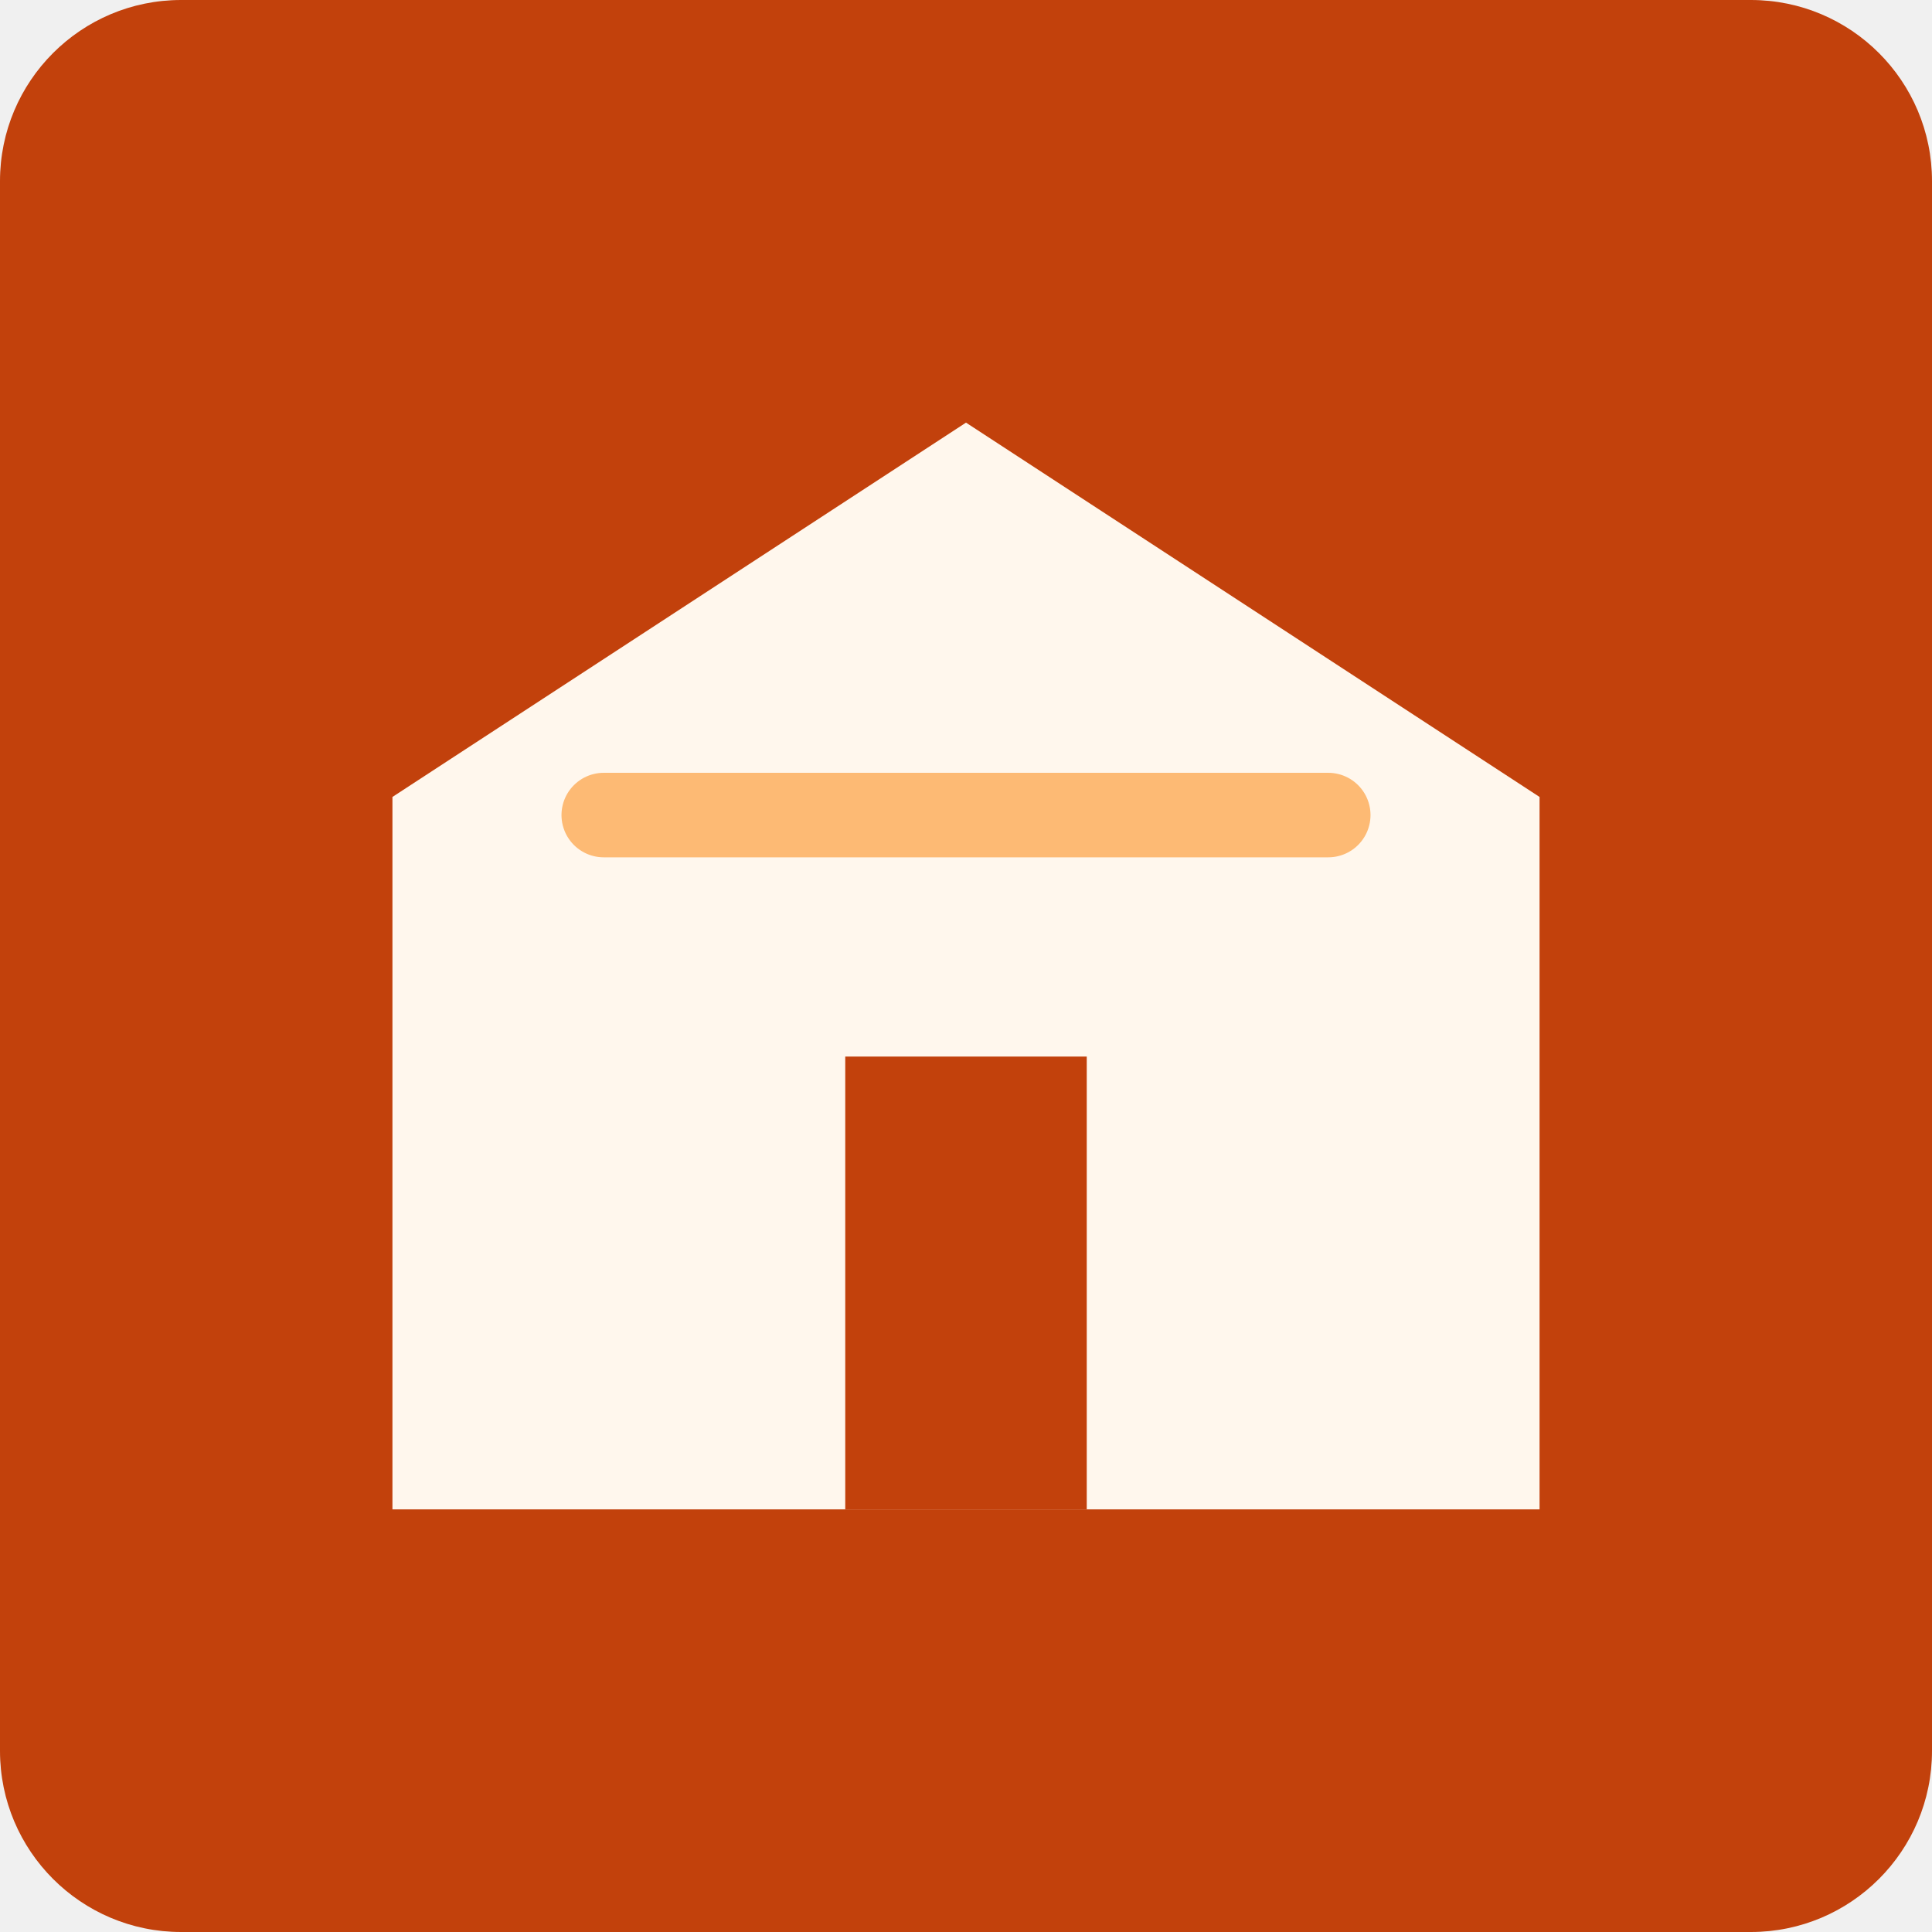
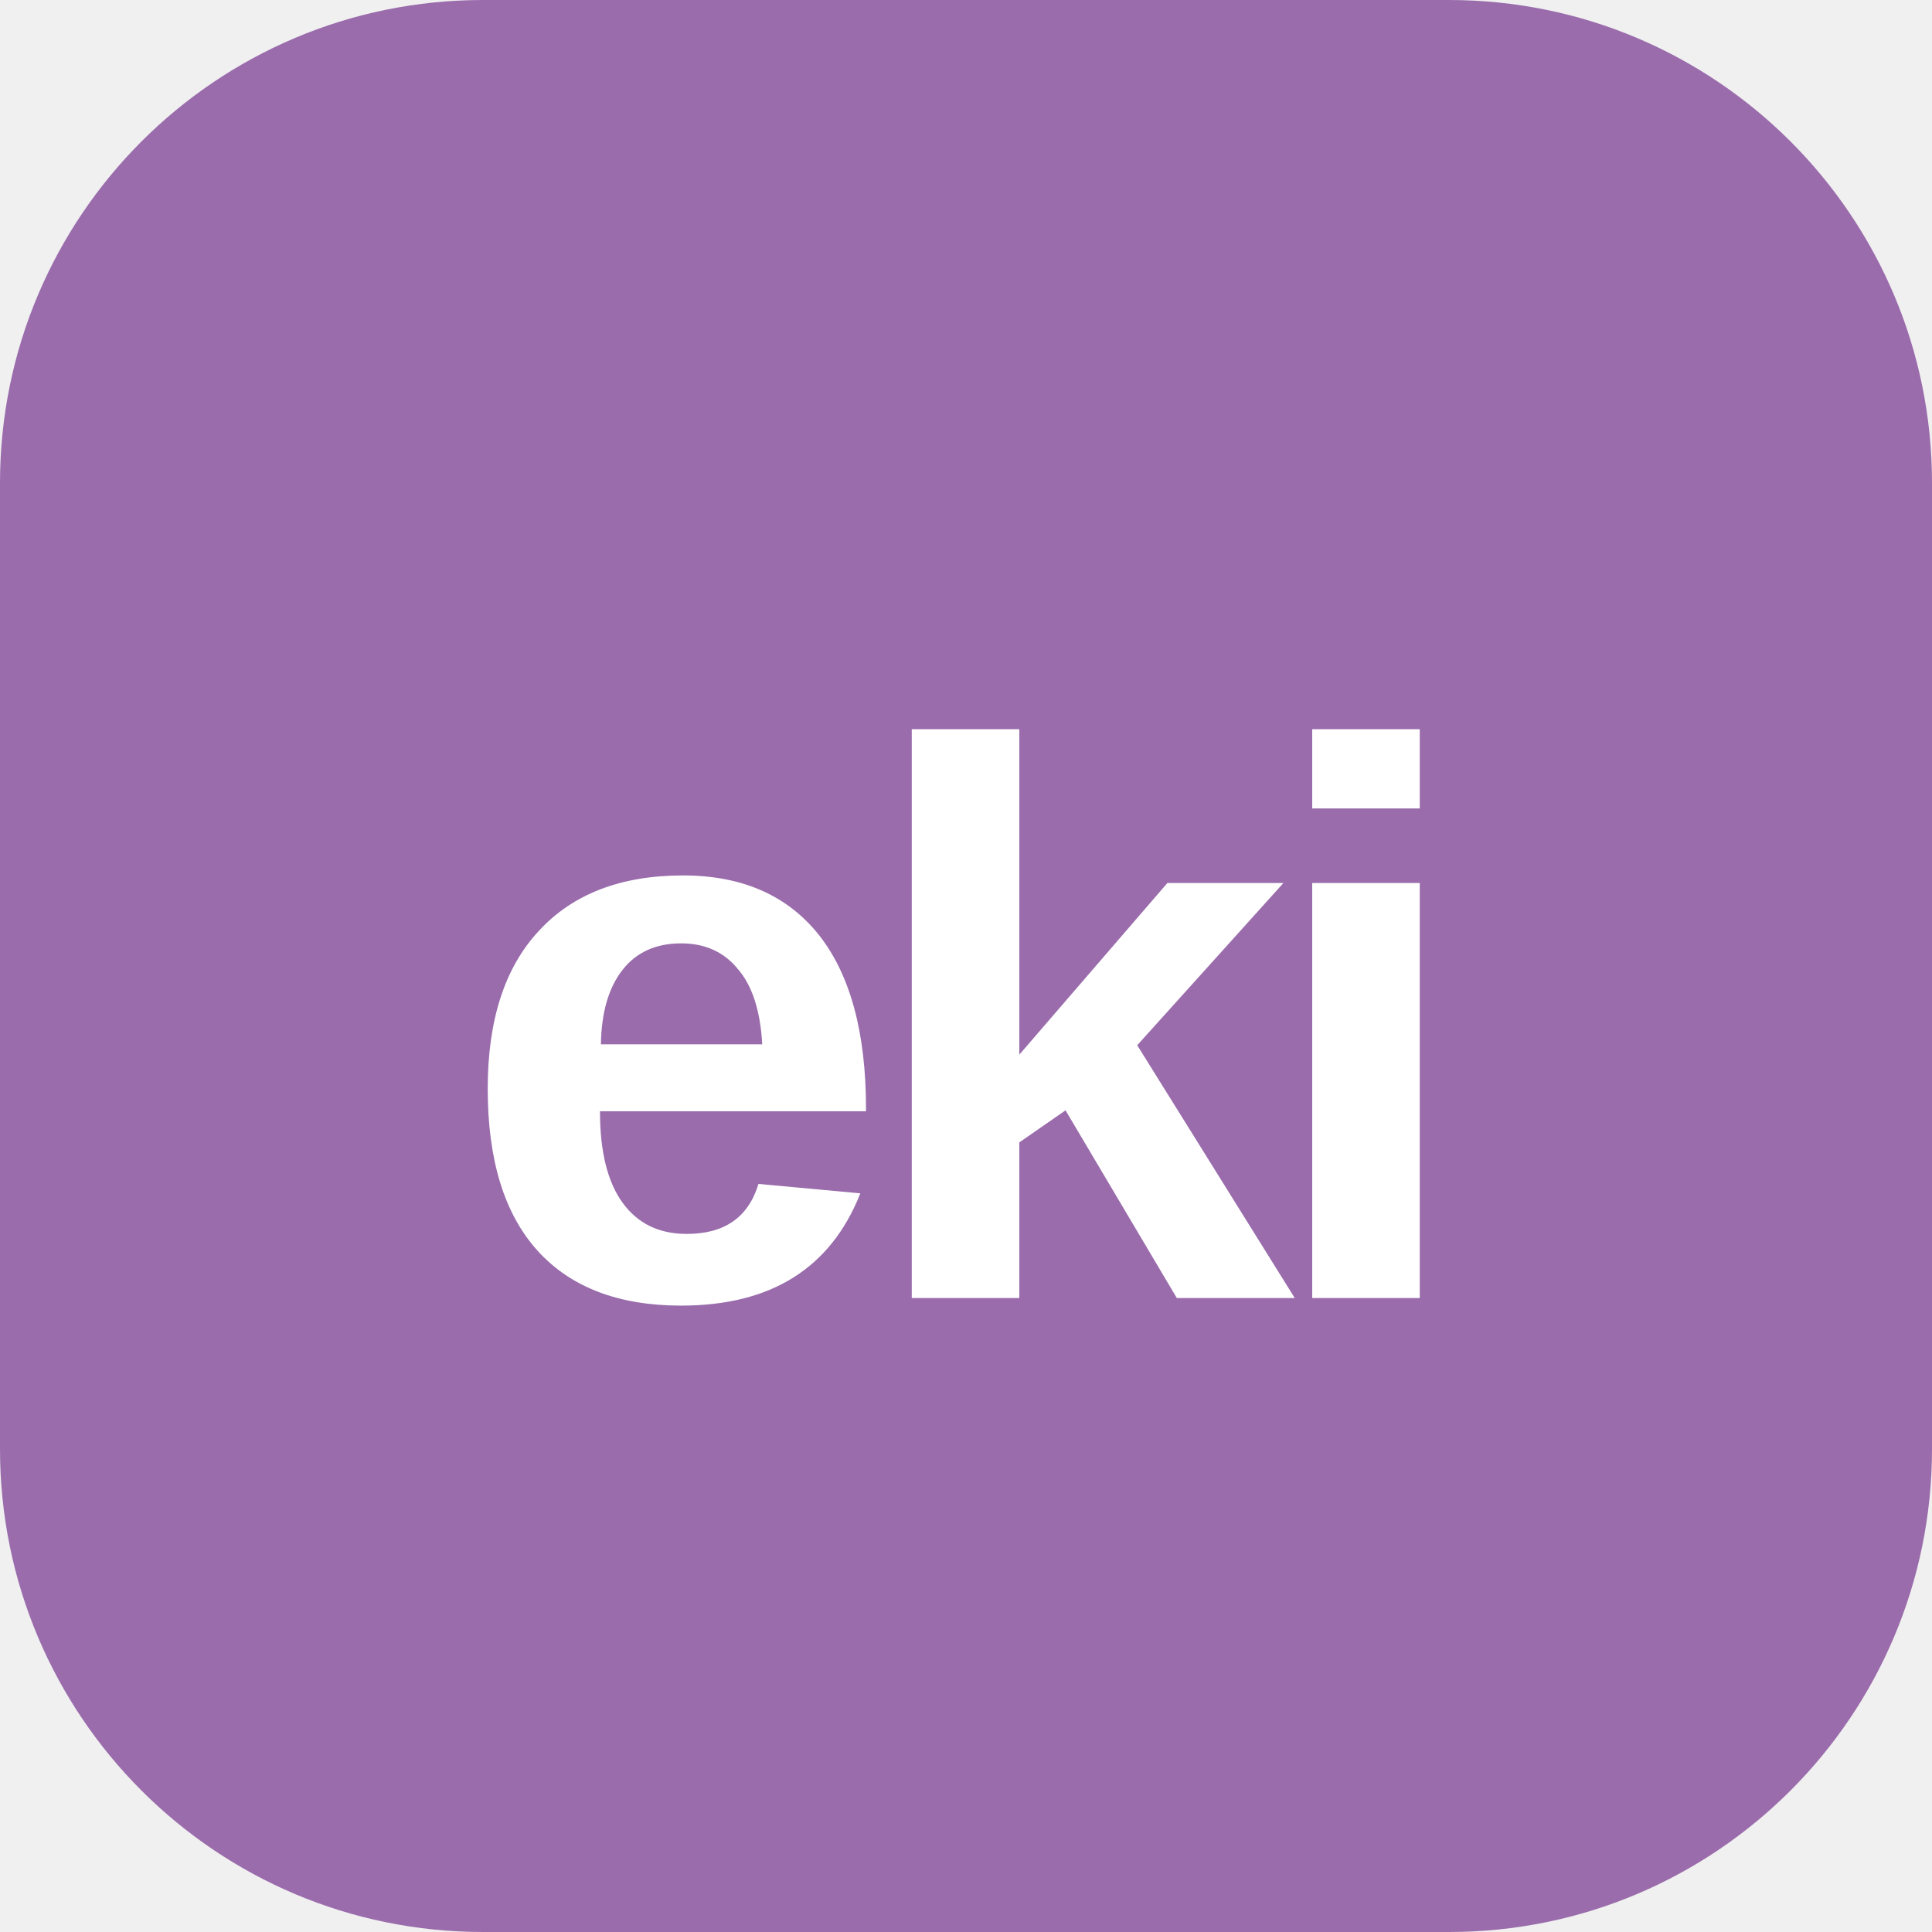
<svg xmlns="http://www.w3.org/2000/svg" viewBox="0 0 32 32" role="img" aria-label="eki studio">
-   <rect width="32" height="32" rx="3" fill="#c2410c" />
-   <path d="M6.5 13.2 16 7l9.5 6.2V25H6.5V13.2z" fill="#fff7ed" />
-   <path d="M14 25v-7.5h4V25" fill="#c2410c" />
-   <path d="M10 13.5h12" stroke="#fdba74" stroke-width="1.4" stroke-linecap="round" />
+   <rect width="32" height="32" rx="8" fill="#9A6CAC" />
+   <text x="16" y="21.5" text-anchor="middle" font-family="Montserrat, Arial, sans-serif" font-size="13" font-weight="900" fill="#fff" letter-spacing="-0.6">eki</text>
</svg>
